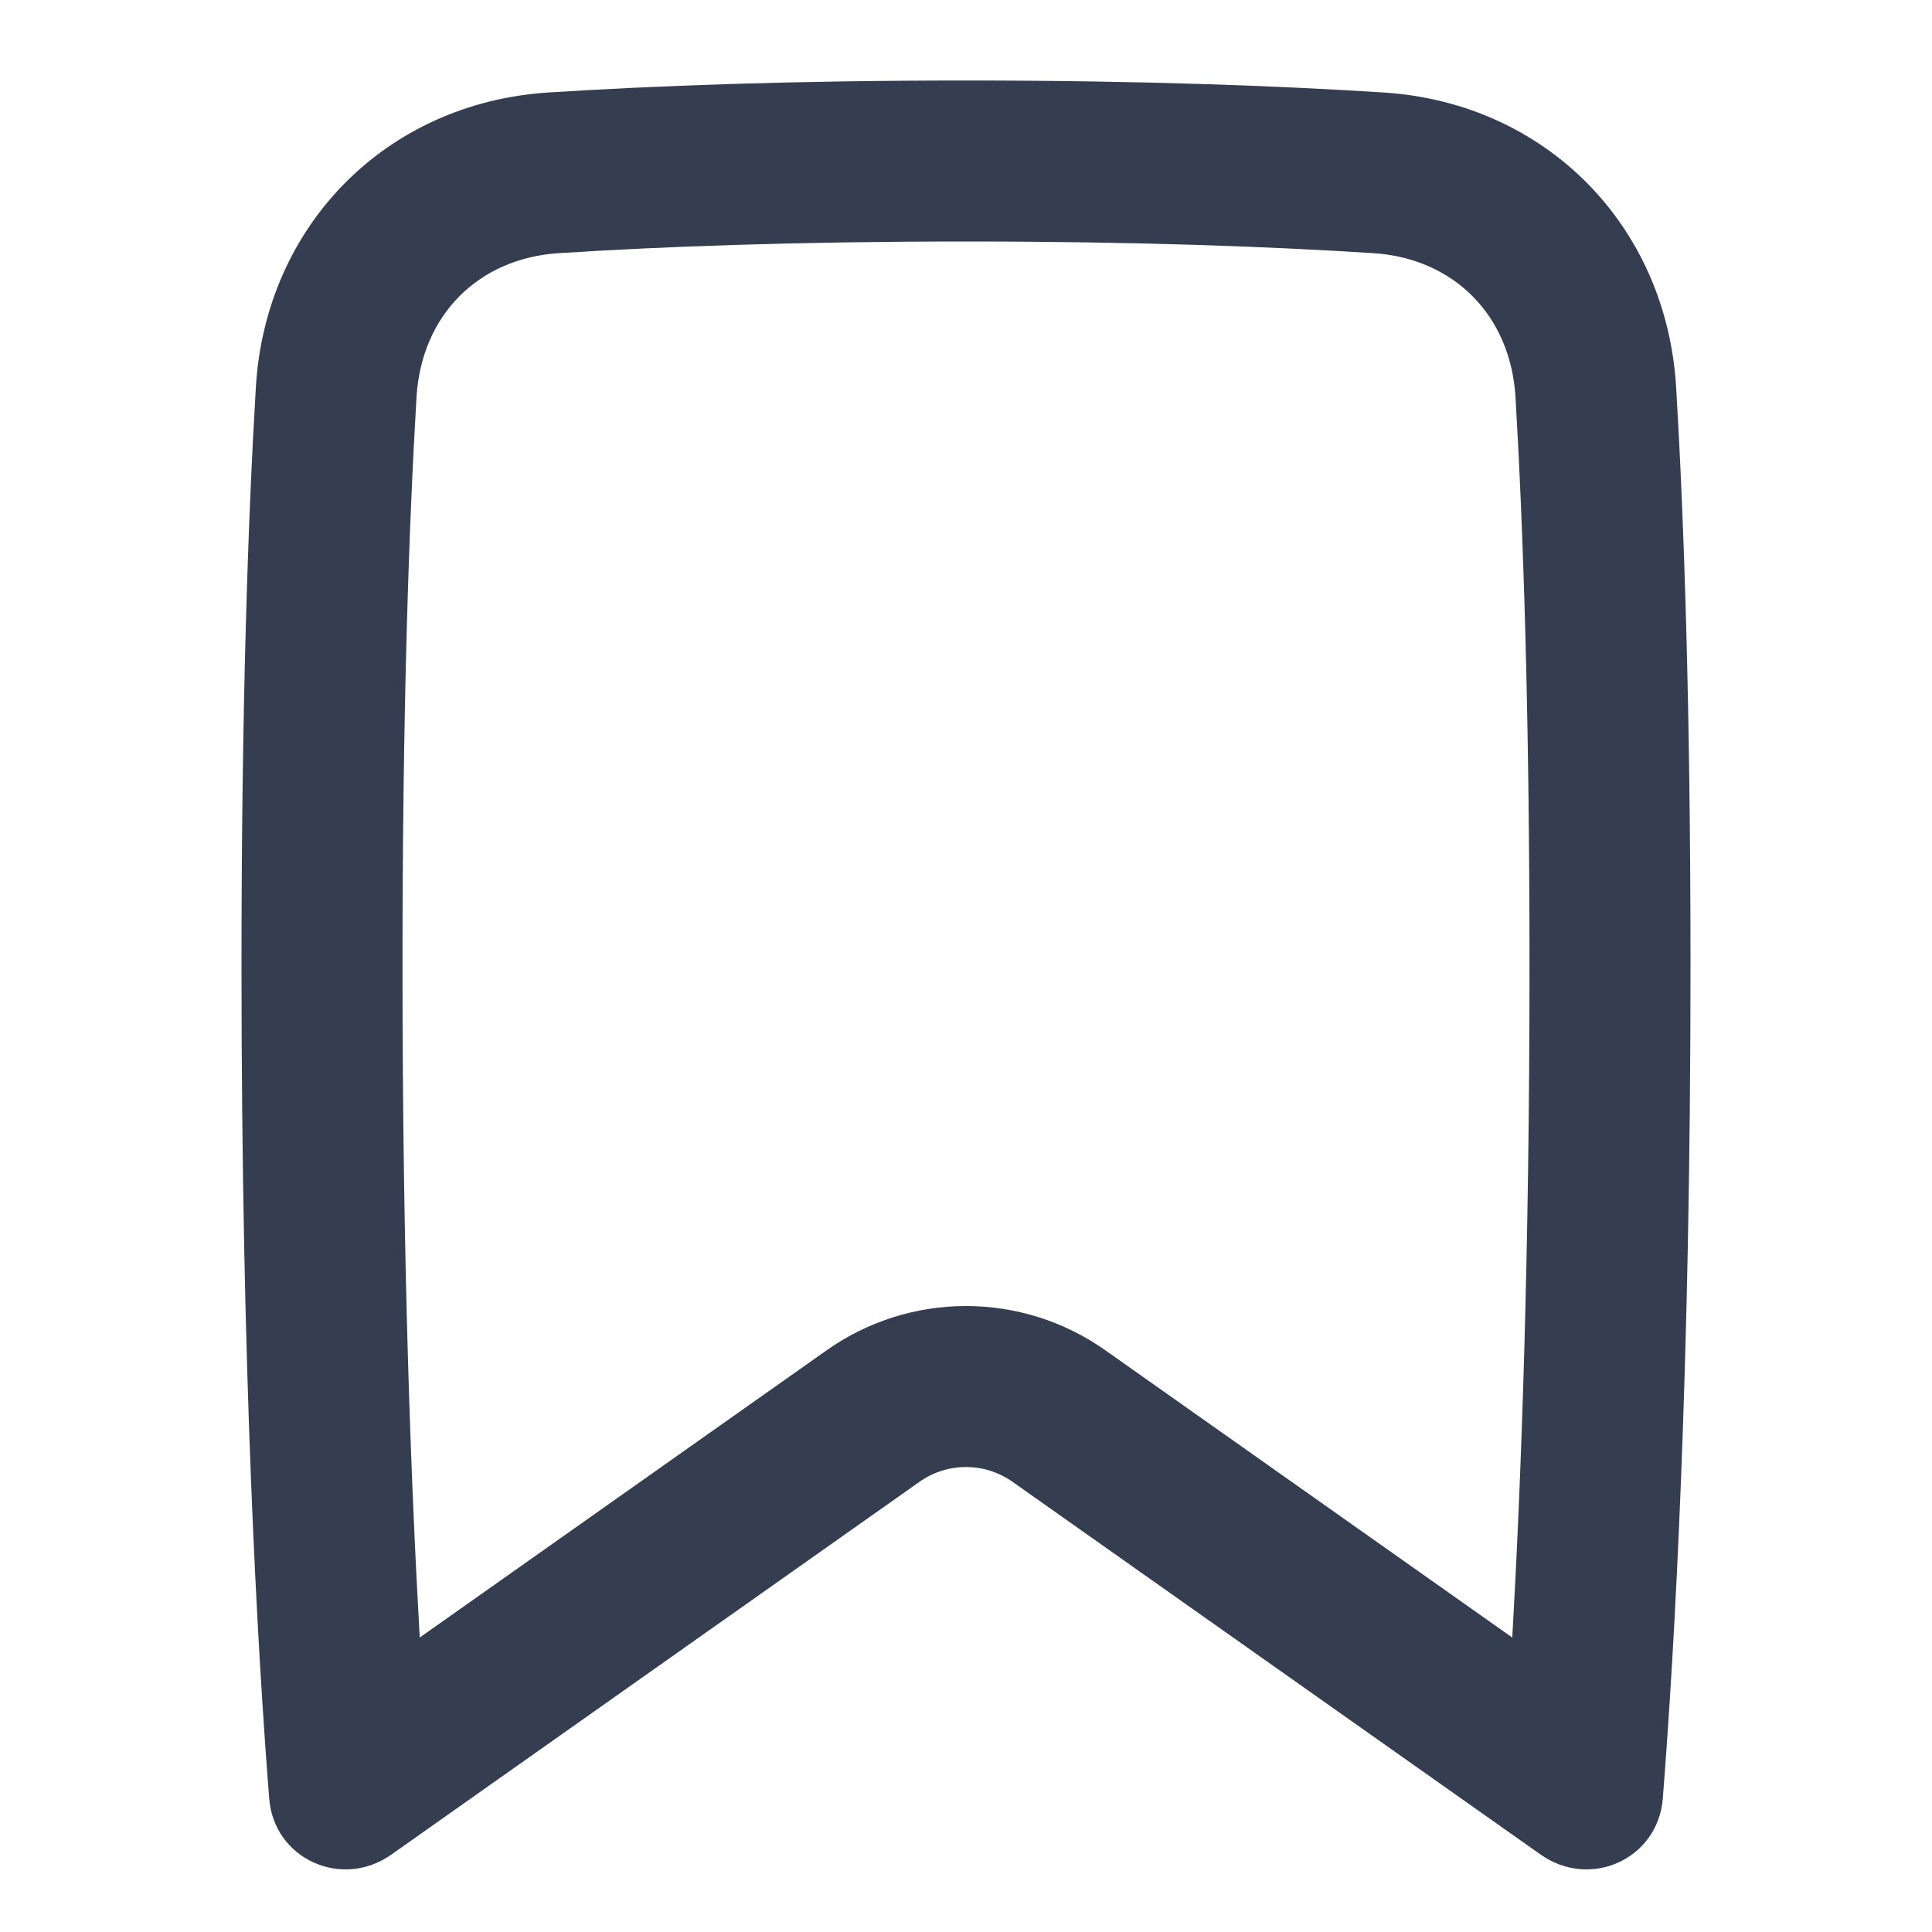
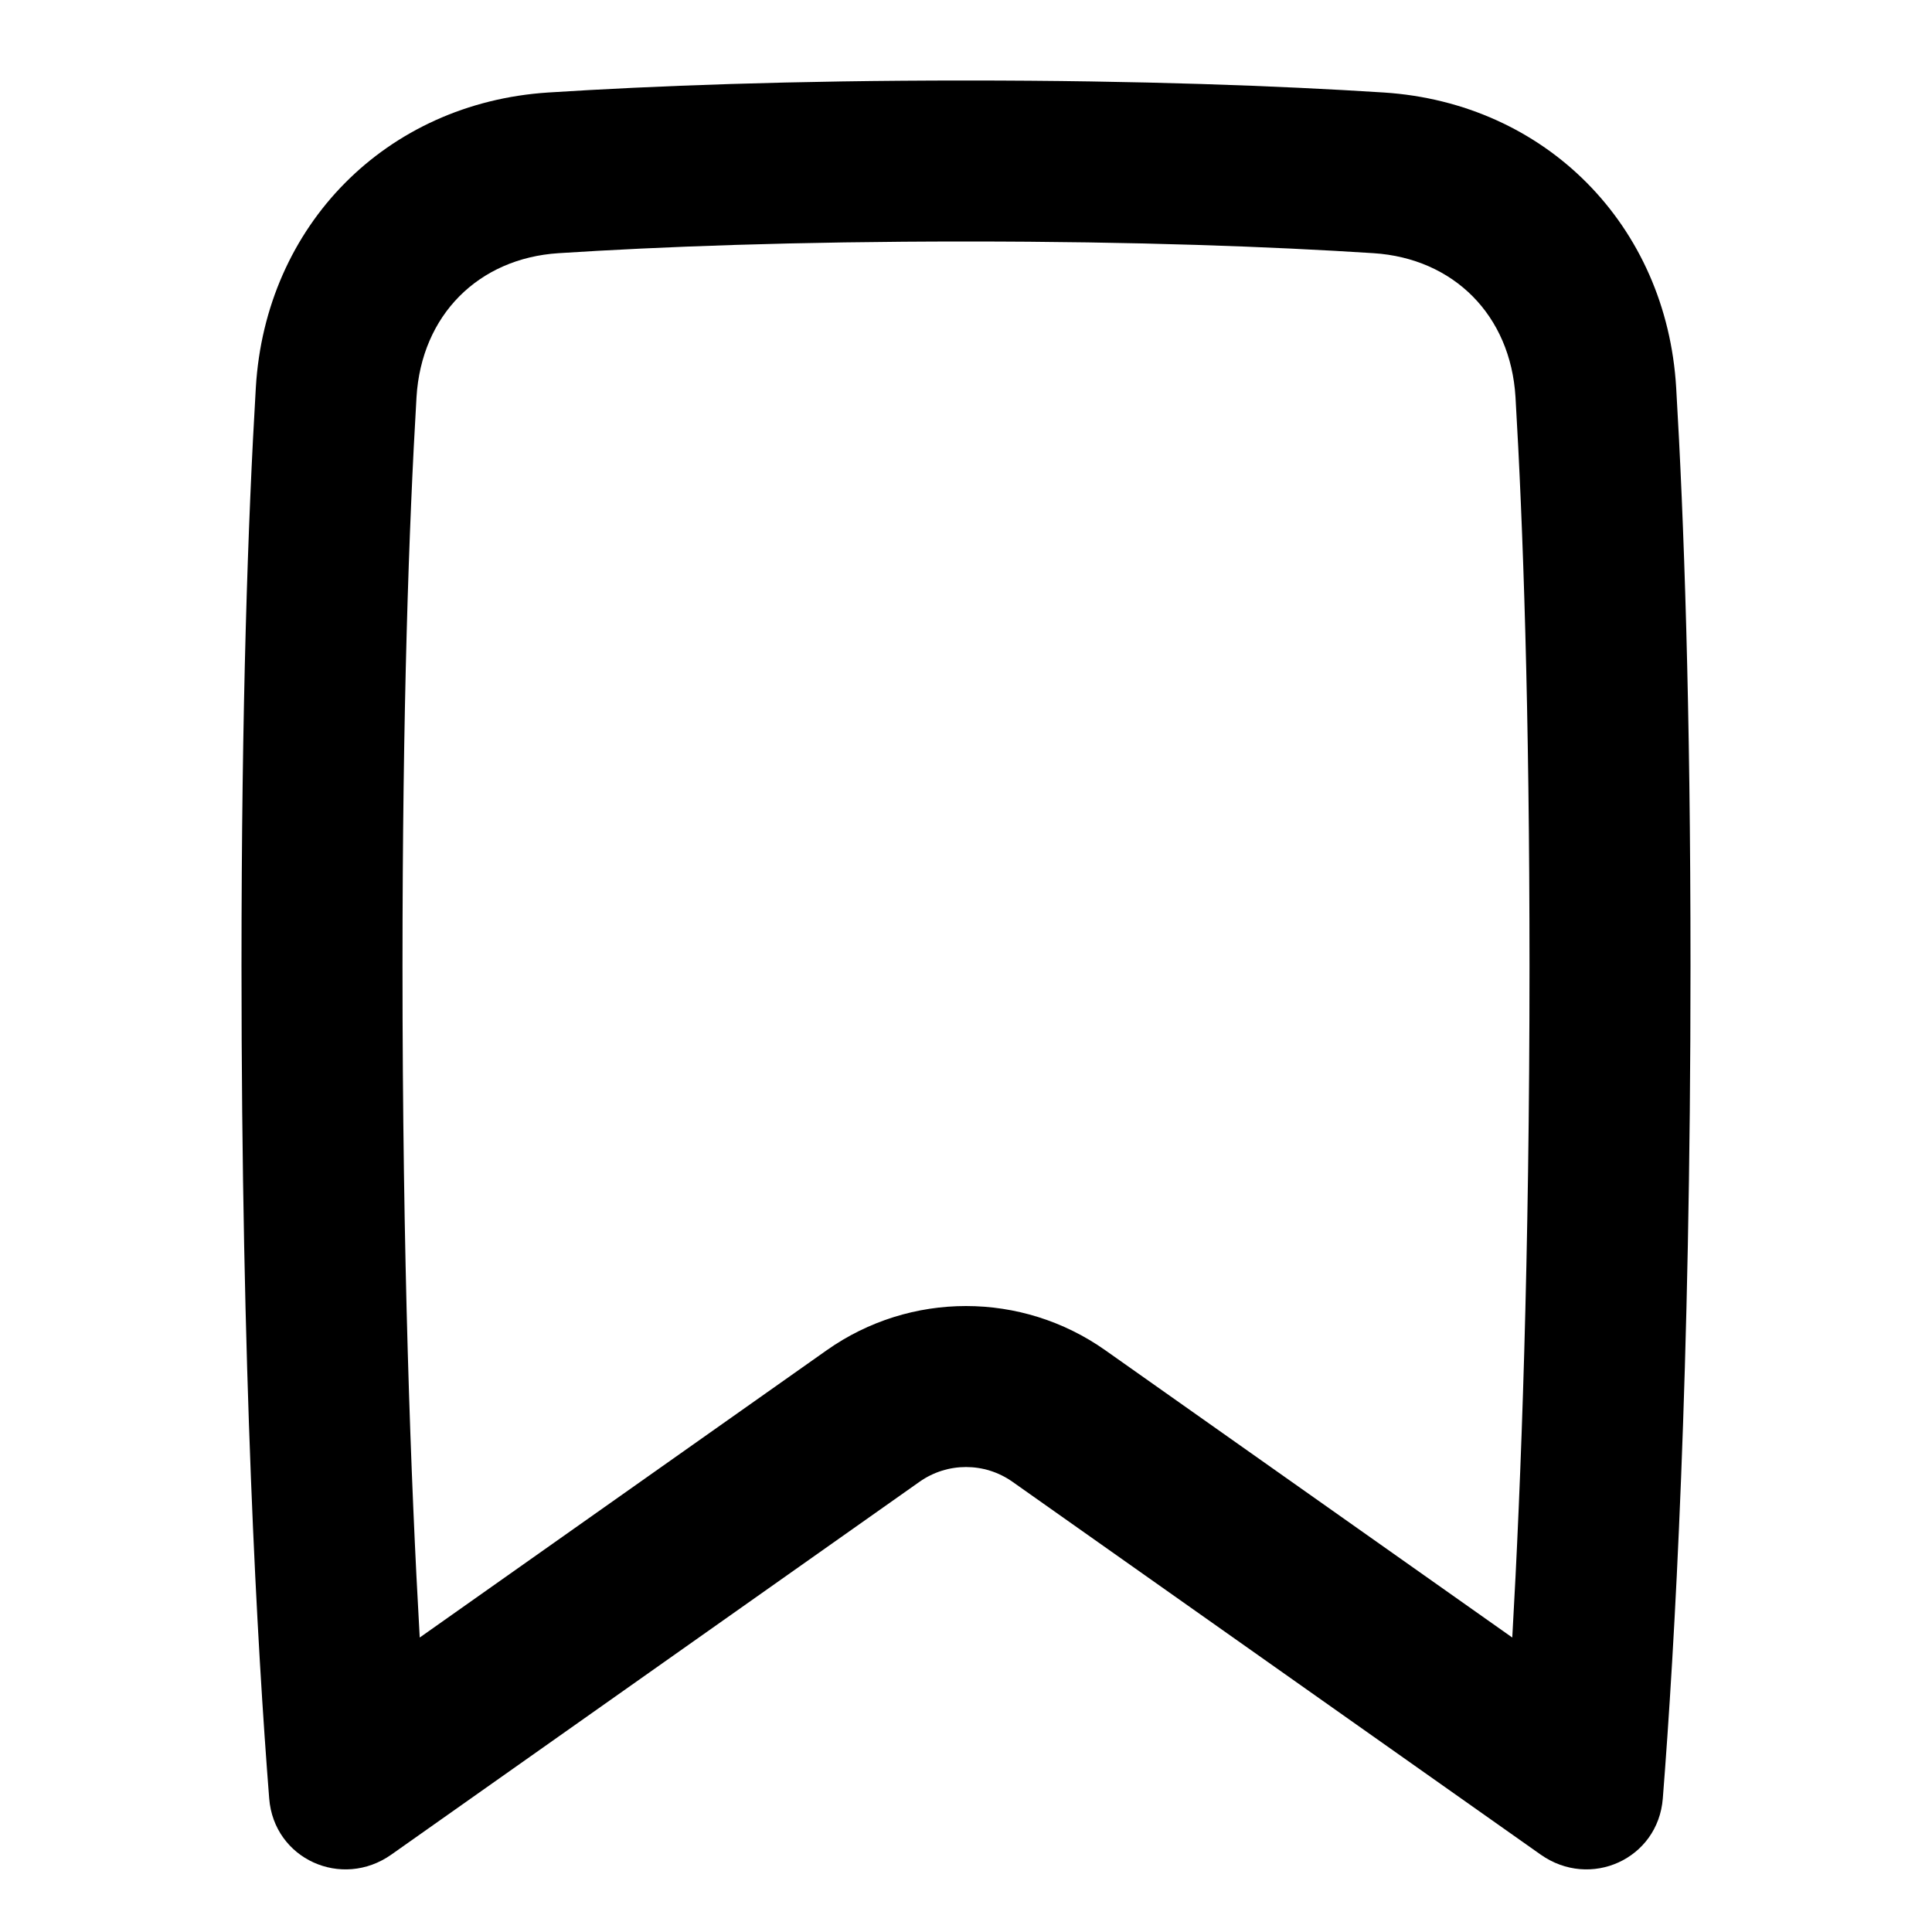
- <svg xmlns="http://www.w3.org/2000/svg" width="24" height="24" viewBox="0 0 24 24" fill="none">
-   <path fill-rule="evenodd" clip-rule="evenodd" d="M18.786 20.342C18.897 18.395 19 15.614 19 12C19 8.811 18.92 6.522 18.826 4.933C18.765 3.916 18.058 3.209 17.061 3.145C15.804 3.064 14.133 3 12 3C9.867 3 8.196 3.064 6.939 3.145C5.942 3.209 5.235 3.916 5.174 4.934C5.08 6.522 5 8.811 5 12C5 15.614 5.103 18.395 5.214 20.342L10.27 16.773C11.307 16.041 12.693 16.041 13.73 16.773L18.786 20.342ZM6.811 1.149C4.797 1.279 3.297 2.8 3.178 4.815C3.081 6.449 3 8.778 3 12C3 17.026 3.197 20.473 3.344 22.341C3.403 23.094 4.245 23.474 4.862 23.038L11.423 18.407C11.769 18.163 12.231 18.163 12.577 18.407L19.138 23.038C19.755 23.474 20.597 23.094 20.656 22.341C20.803 20.473 21 17.026 21 12C21 8.778 20.919 6.449 20.822 4.815C20.703 2.8 19.203 1.279 17.189 1.149C15.887 1.066 14.173 1 12 1C9.827 1 8.113 1.066 6.811 1.149Z" fill="#353E50" />
+ <svg xmlns="http://www.w3.org/2000/svg" width="24" height="24" viewBox="0 0 24 24">
+   <path fill-rule="evenodd" clip-rule="evenodd" d="M18.786 20.342C18.897 18.395 19 15.614 19 12C19 8.811 18.92 6.522 18.826 4.933C18.765 3.916 18.058 3.209 17.061 3.145C15.804 3.064 14.133 3 12 3C9.867 3 8.196 3.064 6.939 3.145C5.942 3.209 5.235 3.916 5.174 4.934C5.08 6.522 5 8.811 5 12C5 15.614 5.103 18.395 5.214 20.342L10.27 16.773C11.307 16.041 12.693 16.041 13.73 16.773L18.786 20.342ZM6.811 1.149C4.797 1.279 3.297 2.8 3.178 4.815C3.081 6.449 3 8.778 3 12C3 17.026 3.197 20.473 3.344 22.341C3.403 23.094 4.245 23.474 4.862 23.038L11.423 18.407C11.769 18.163 12.231 18.163 12.577 18.407L19.138 23.038C19.755 23.474 20.597 23.094 20.656 22.341C20.803 20.473 21 17.026 21 12C21 8.778 20.919 6.449 20.822 4.815C20.703 2.8 19.203 1.279 17.189 1.149C15.887 1.066 14.173 1 12 1C9.827 1 8.113 1.066 6.811 1.149Z" />
</svg>
